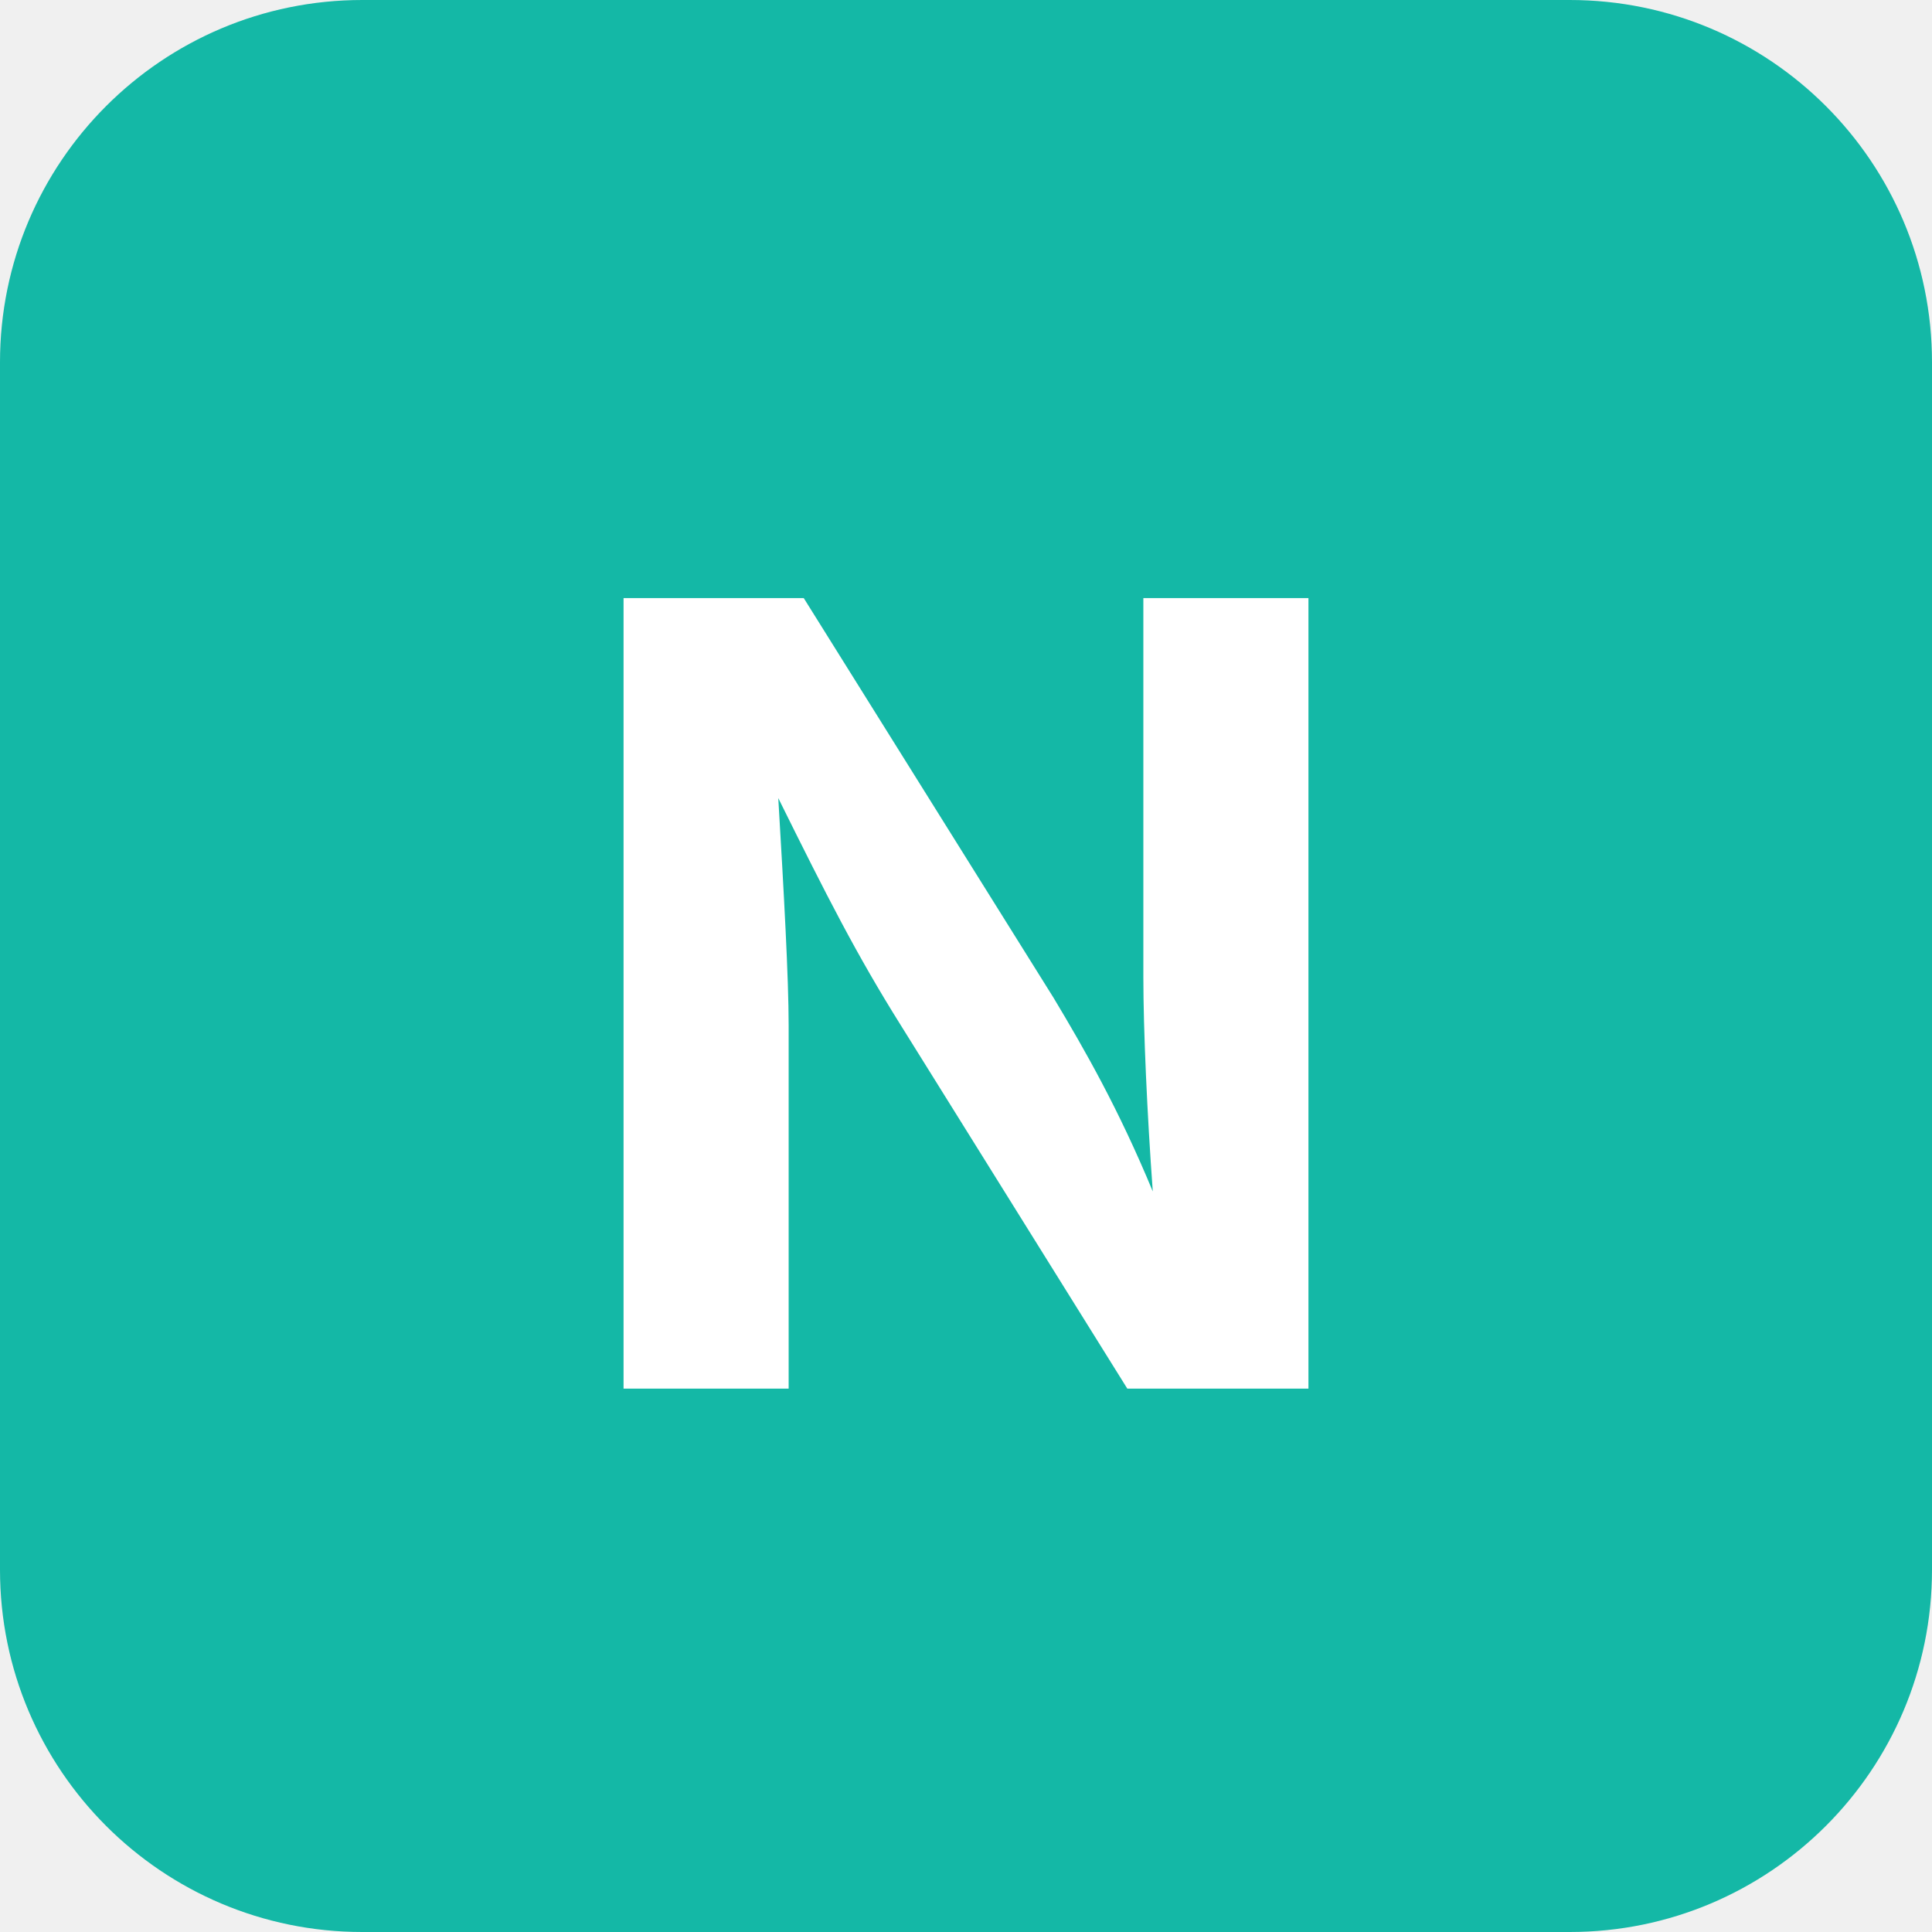
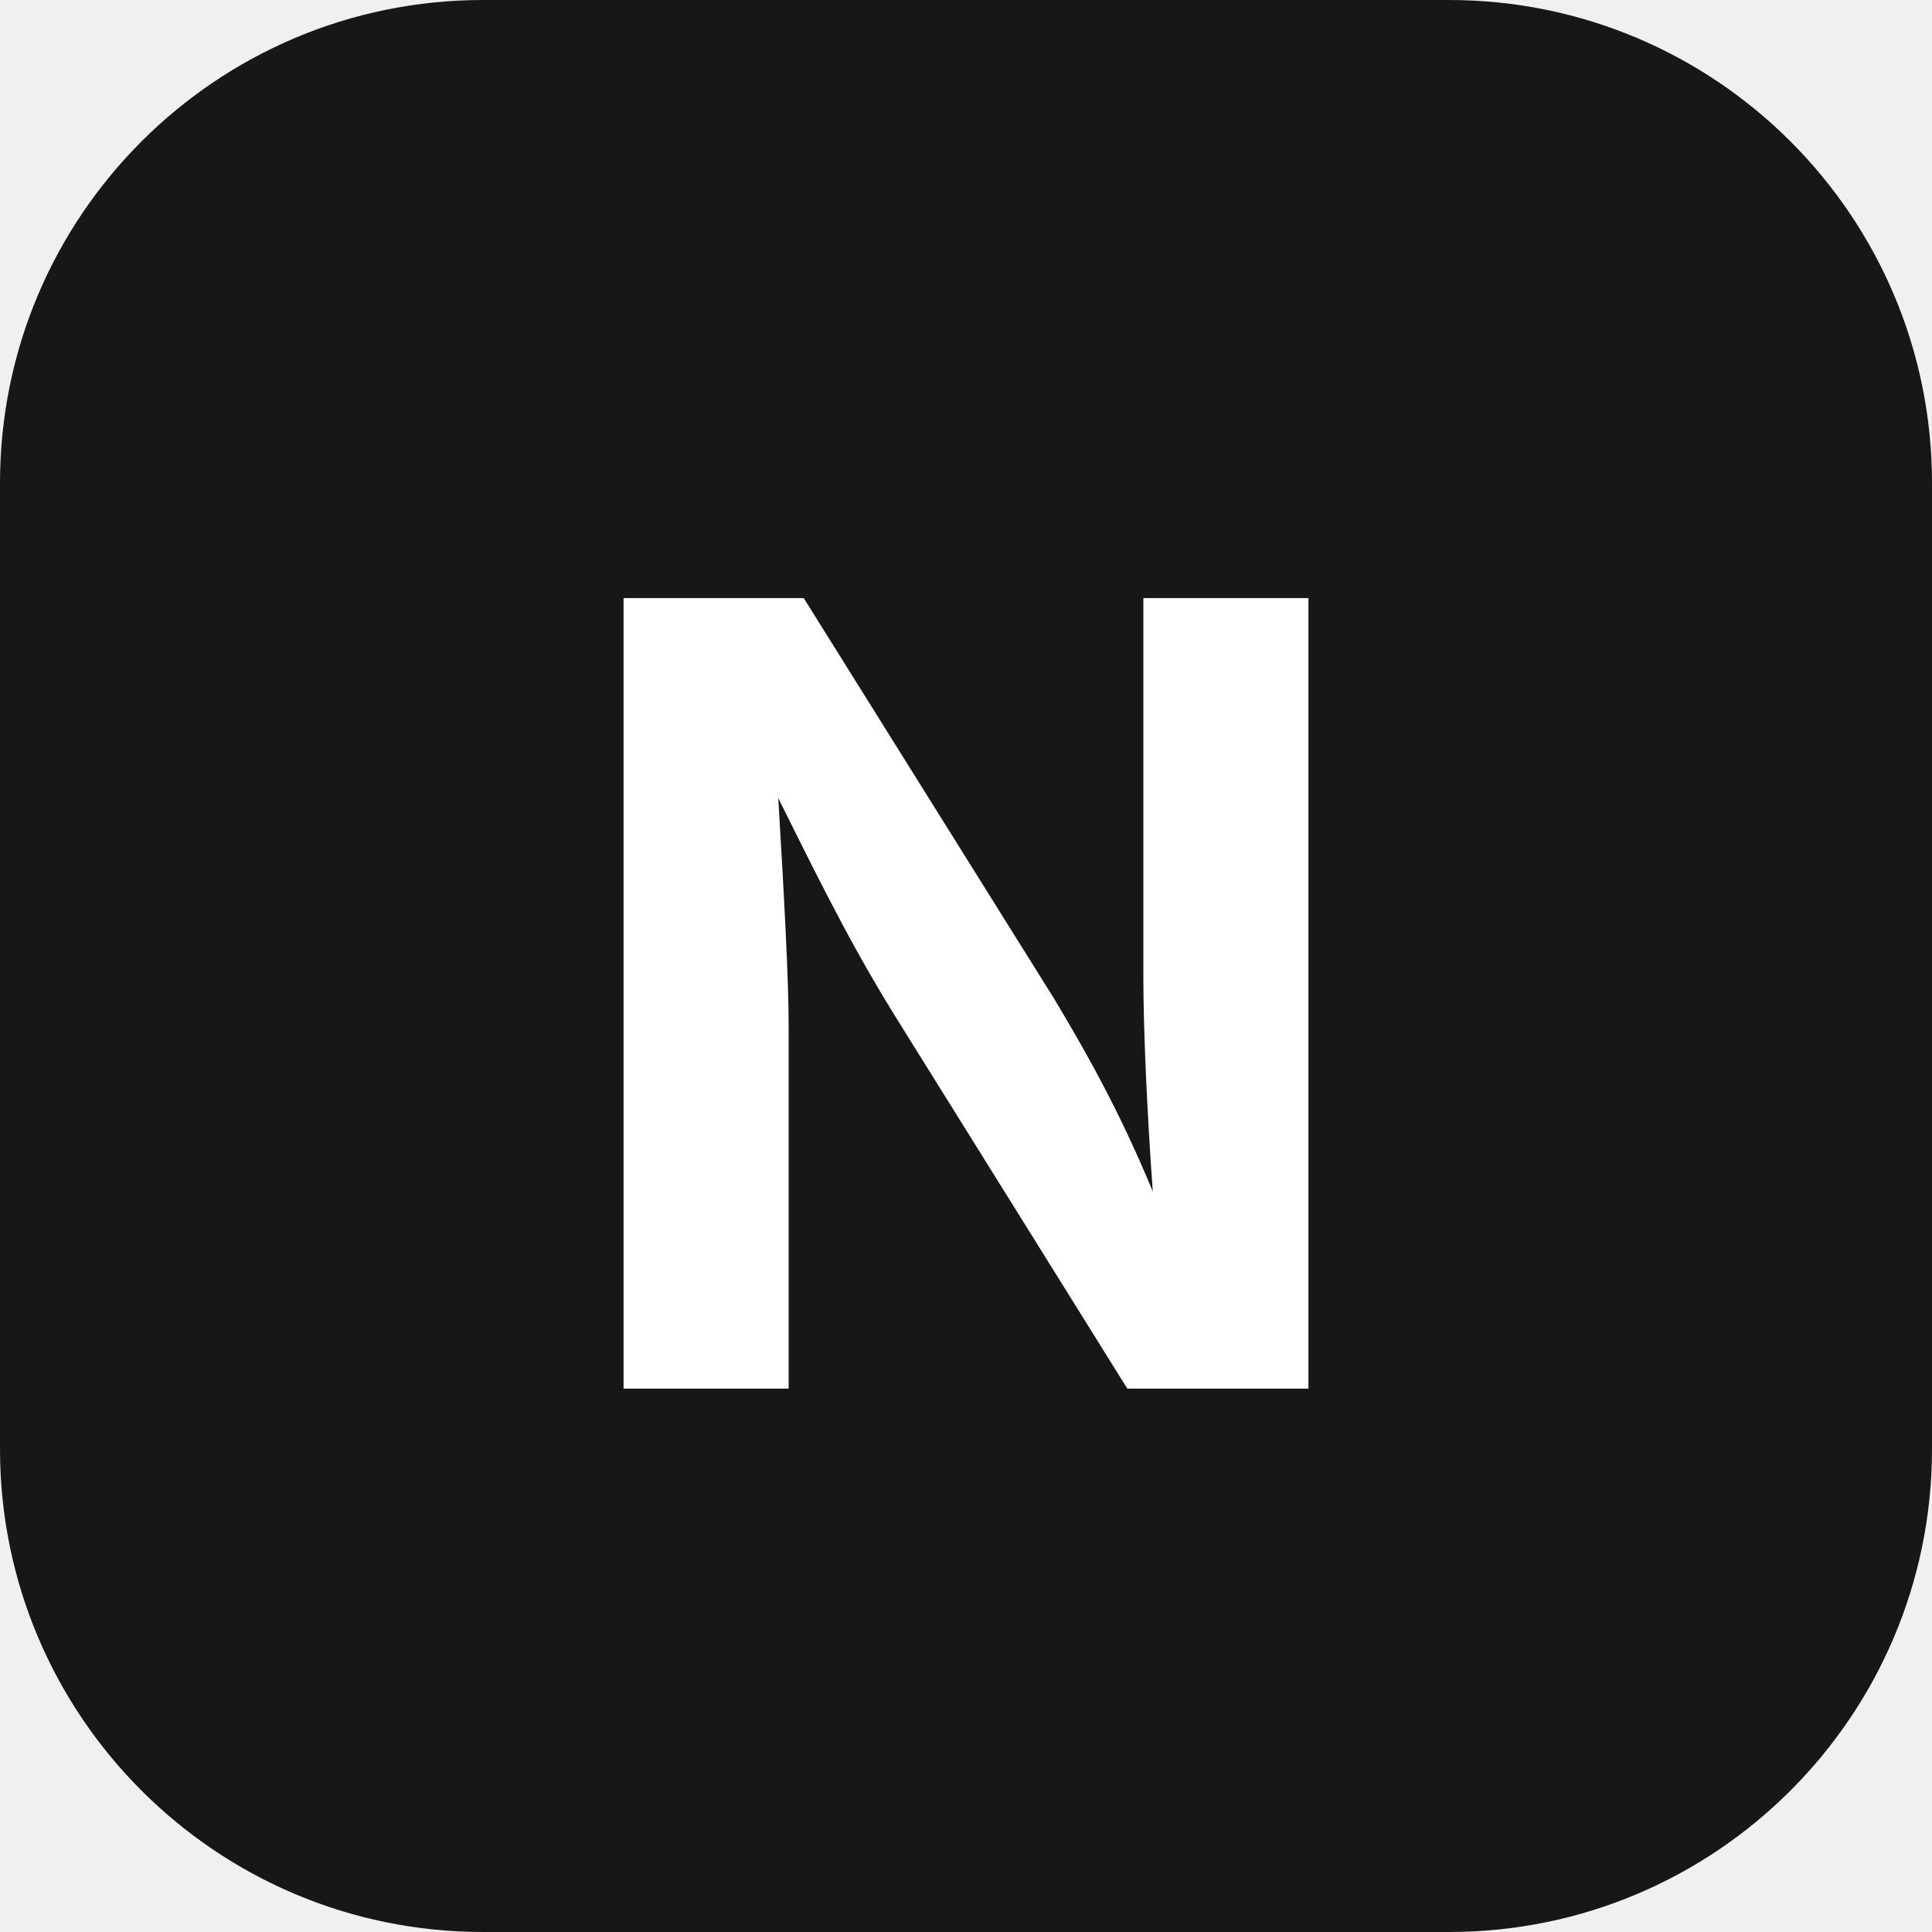
<svg xmlns="http://www.w3.org/2000/svg" viewBox="0 0 32 32" width="32" height="32">
-   <rect width="32" height="32" rx="6" fill="#14b8a6" />
+   <rect width="32" height="32" rx="8" fill="#171717" />
  <text x="16" y="23" font-family="Inter, system-ui" font-size="18" font-weight="700" fill="white" text-anchor="middle">N</text>
</svg>
